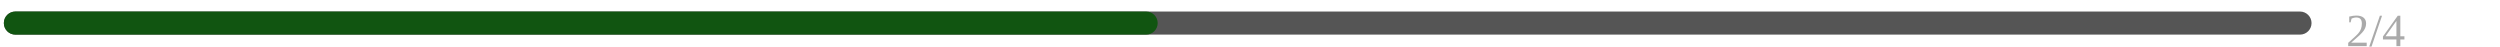
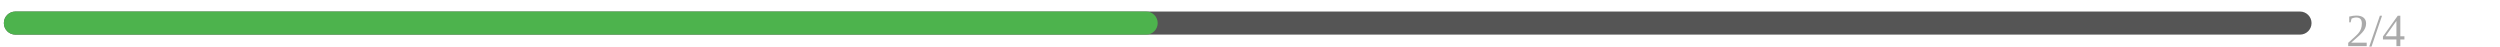
<svg xmlns="http://www.w3.org/2000/svg" width="650" height="12">
  <rect width="600" height="6" x="1" y="3" rx="3" ry="3" fill="#555" />
  <text x="610" y="12" textLength="30" fill="#AAA" lengthAdjust="">2/4</text>
-   <rect width="300" height="6" x="1" y="3" rx="3" ry="3" fill="#151" />
+   <rect width="300" height="6" x="1" y="3" rx="3" ry="3" fill="hsl(120 40% 50%)" />
</svg>
